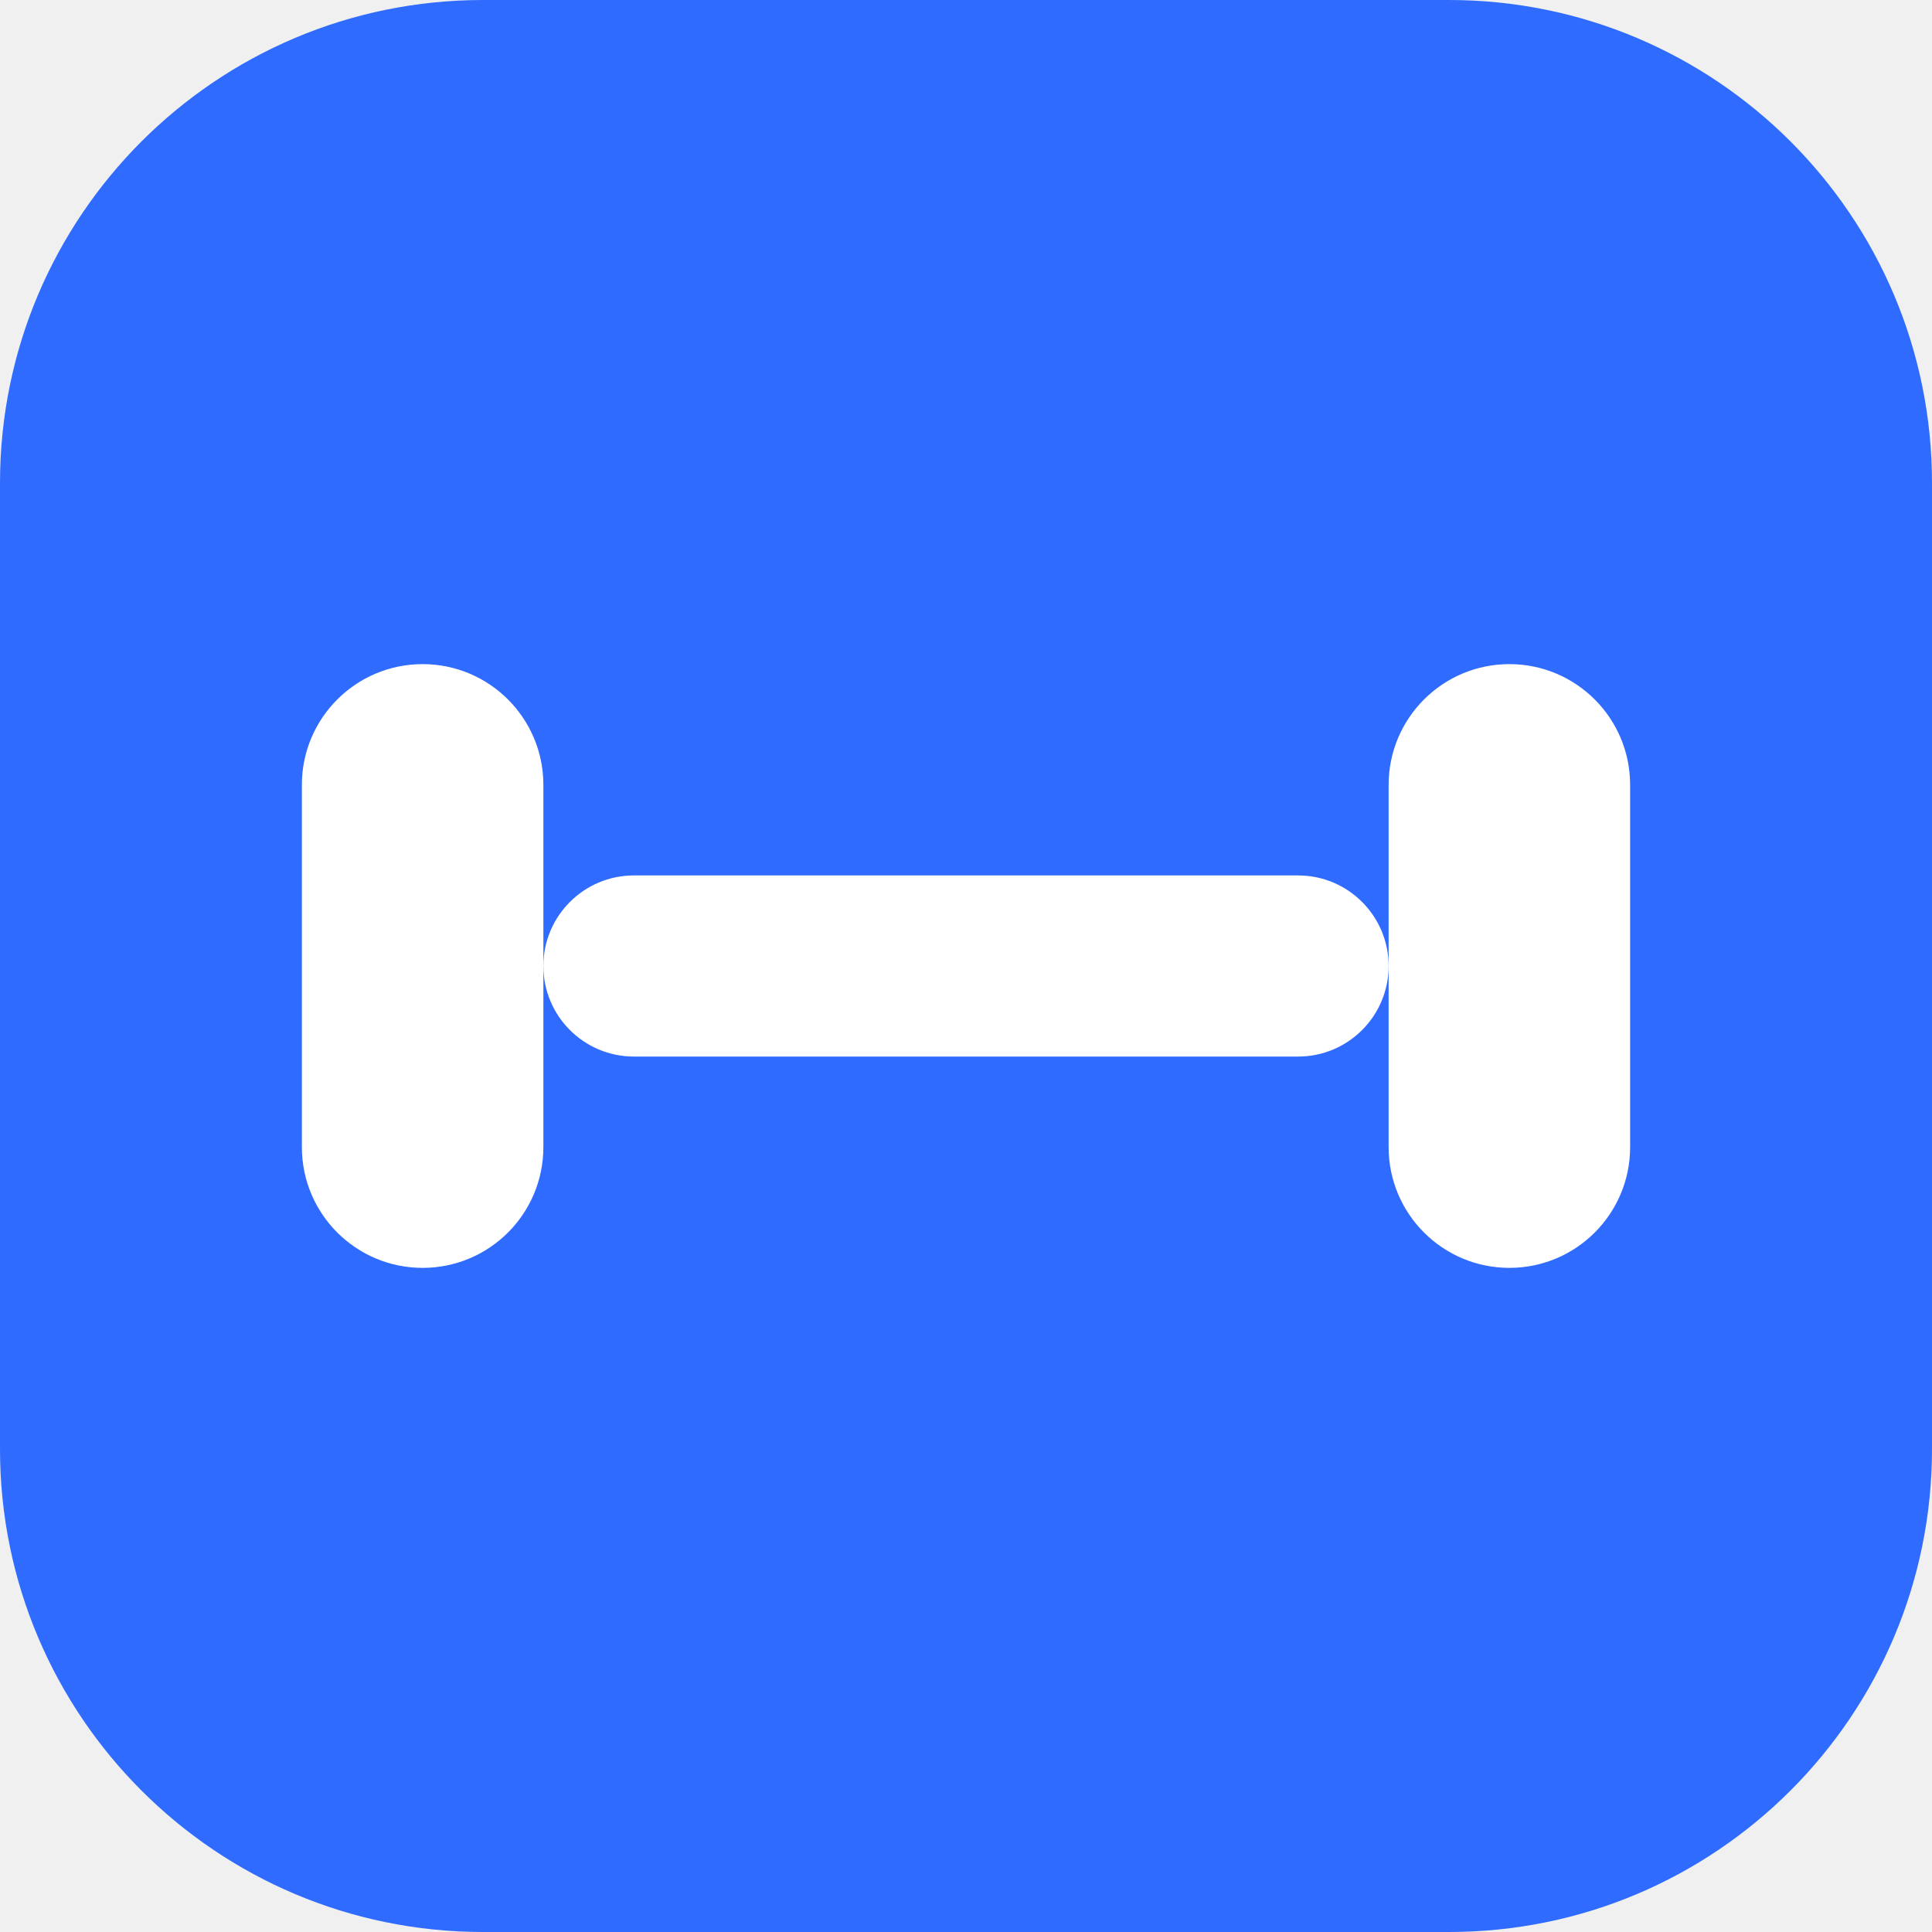
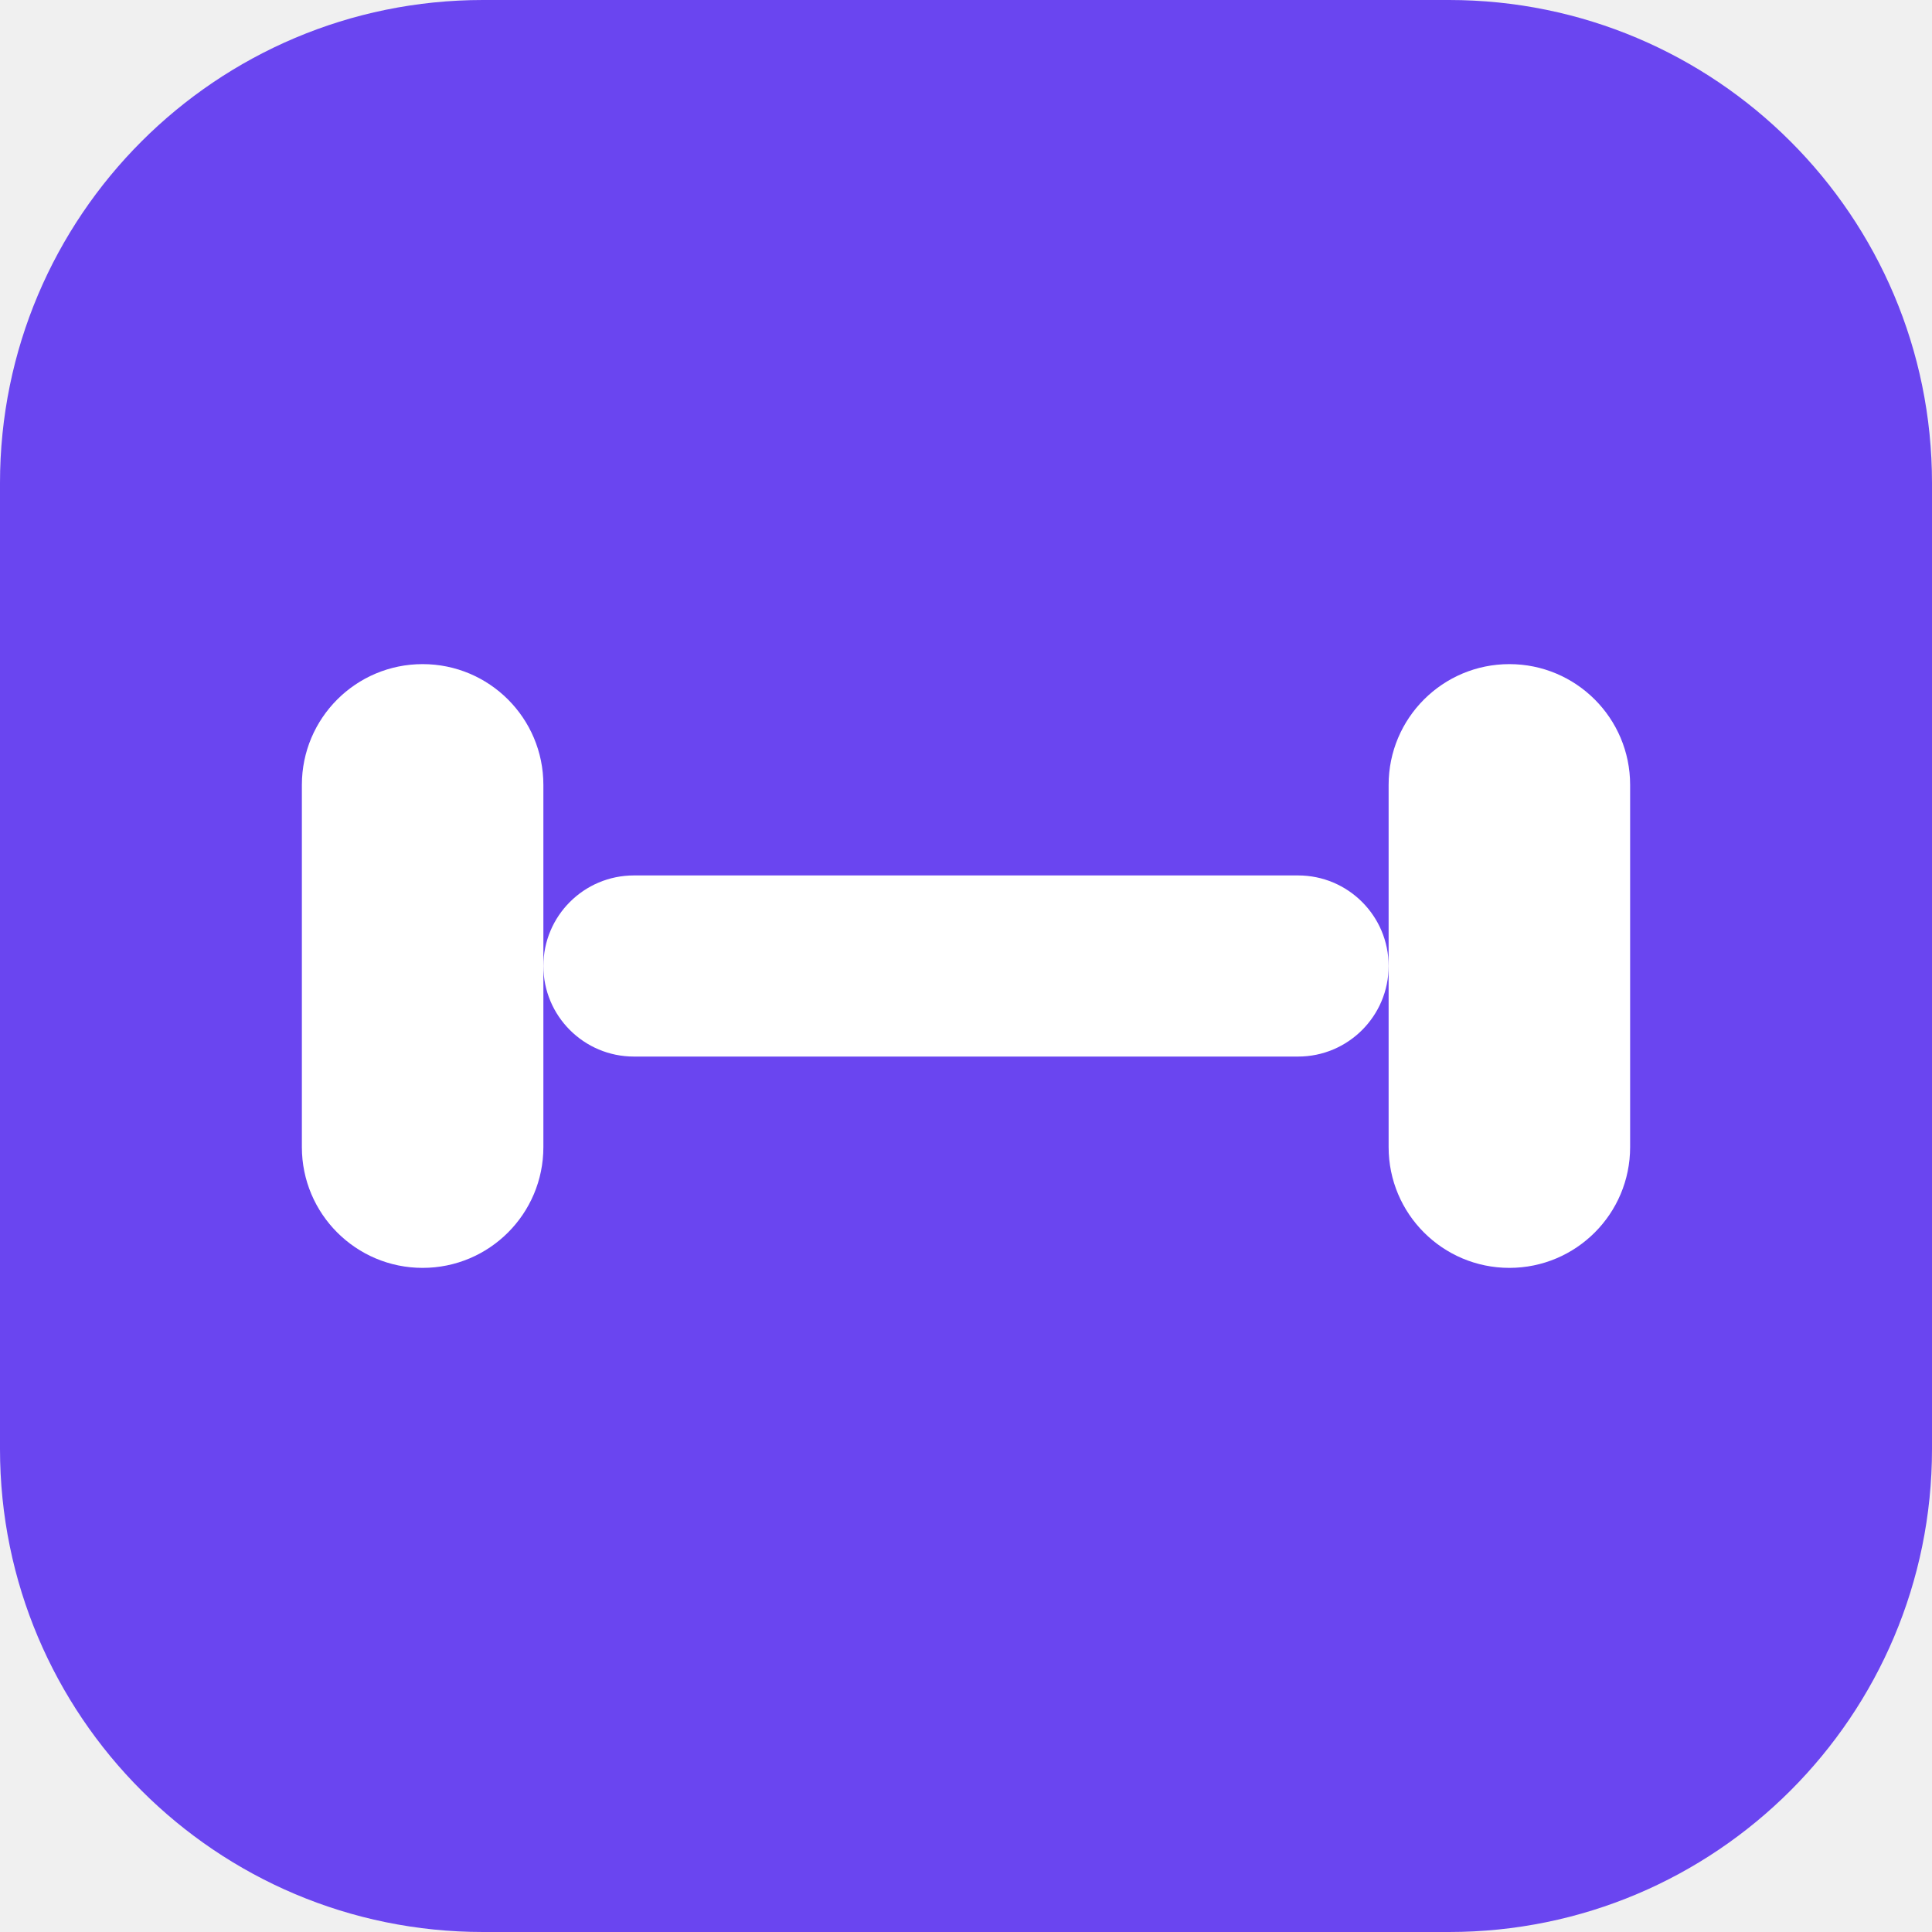
<svg xmlns="http://www.w3.org/2000/svg" viewBox="0 0 64 64">
-   <rect width="64" height="64" rx="16" fill="#2f6bff" />
+   <rect width="64" height="64" rx="16" fill="#6a45f0" />
  <rect x="10" y="22" width="8" height="20" rx="4" fill="#fff" />
  <rect x="46" y="22" width="8" height="20" rx="4" fill="#fff" />
  <rect x="18" y="29" width="28" height="6" rx="3" fill="#fff" />
</svg>
